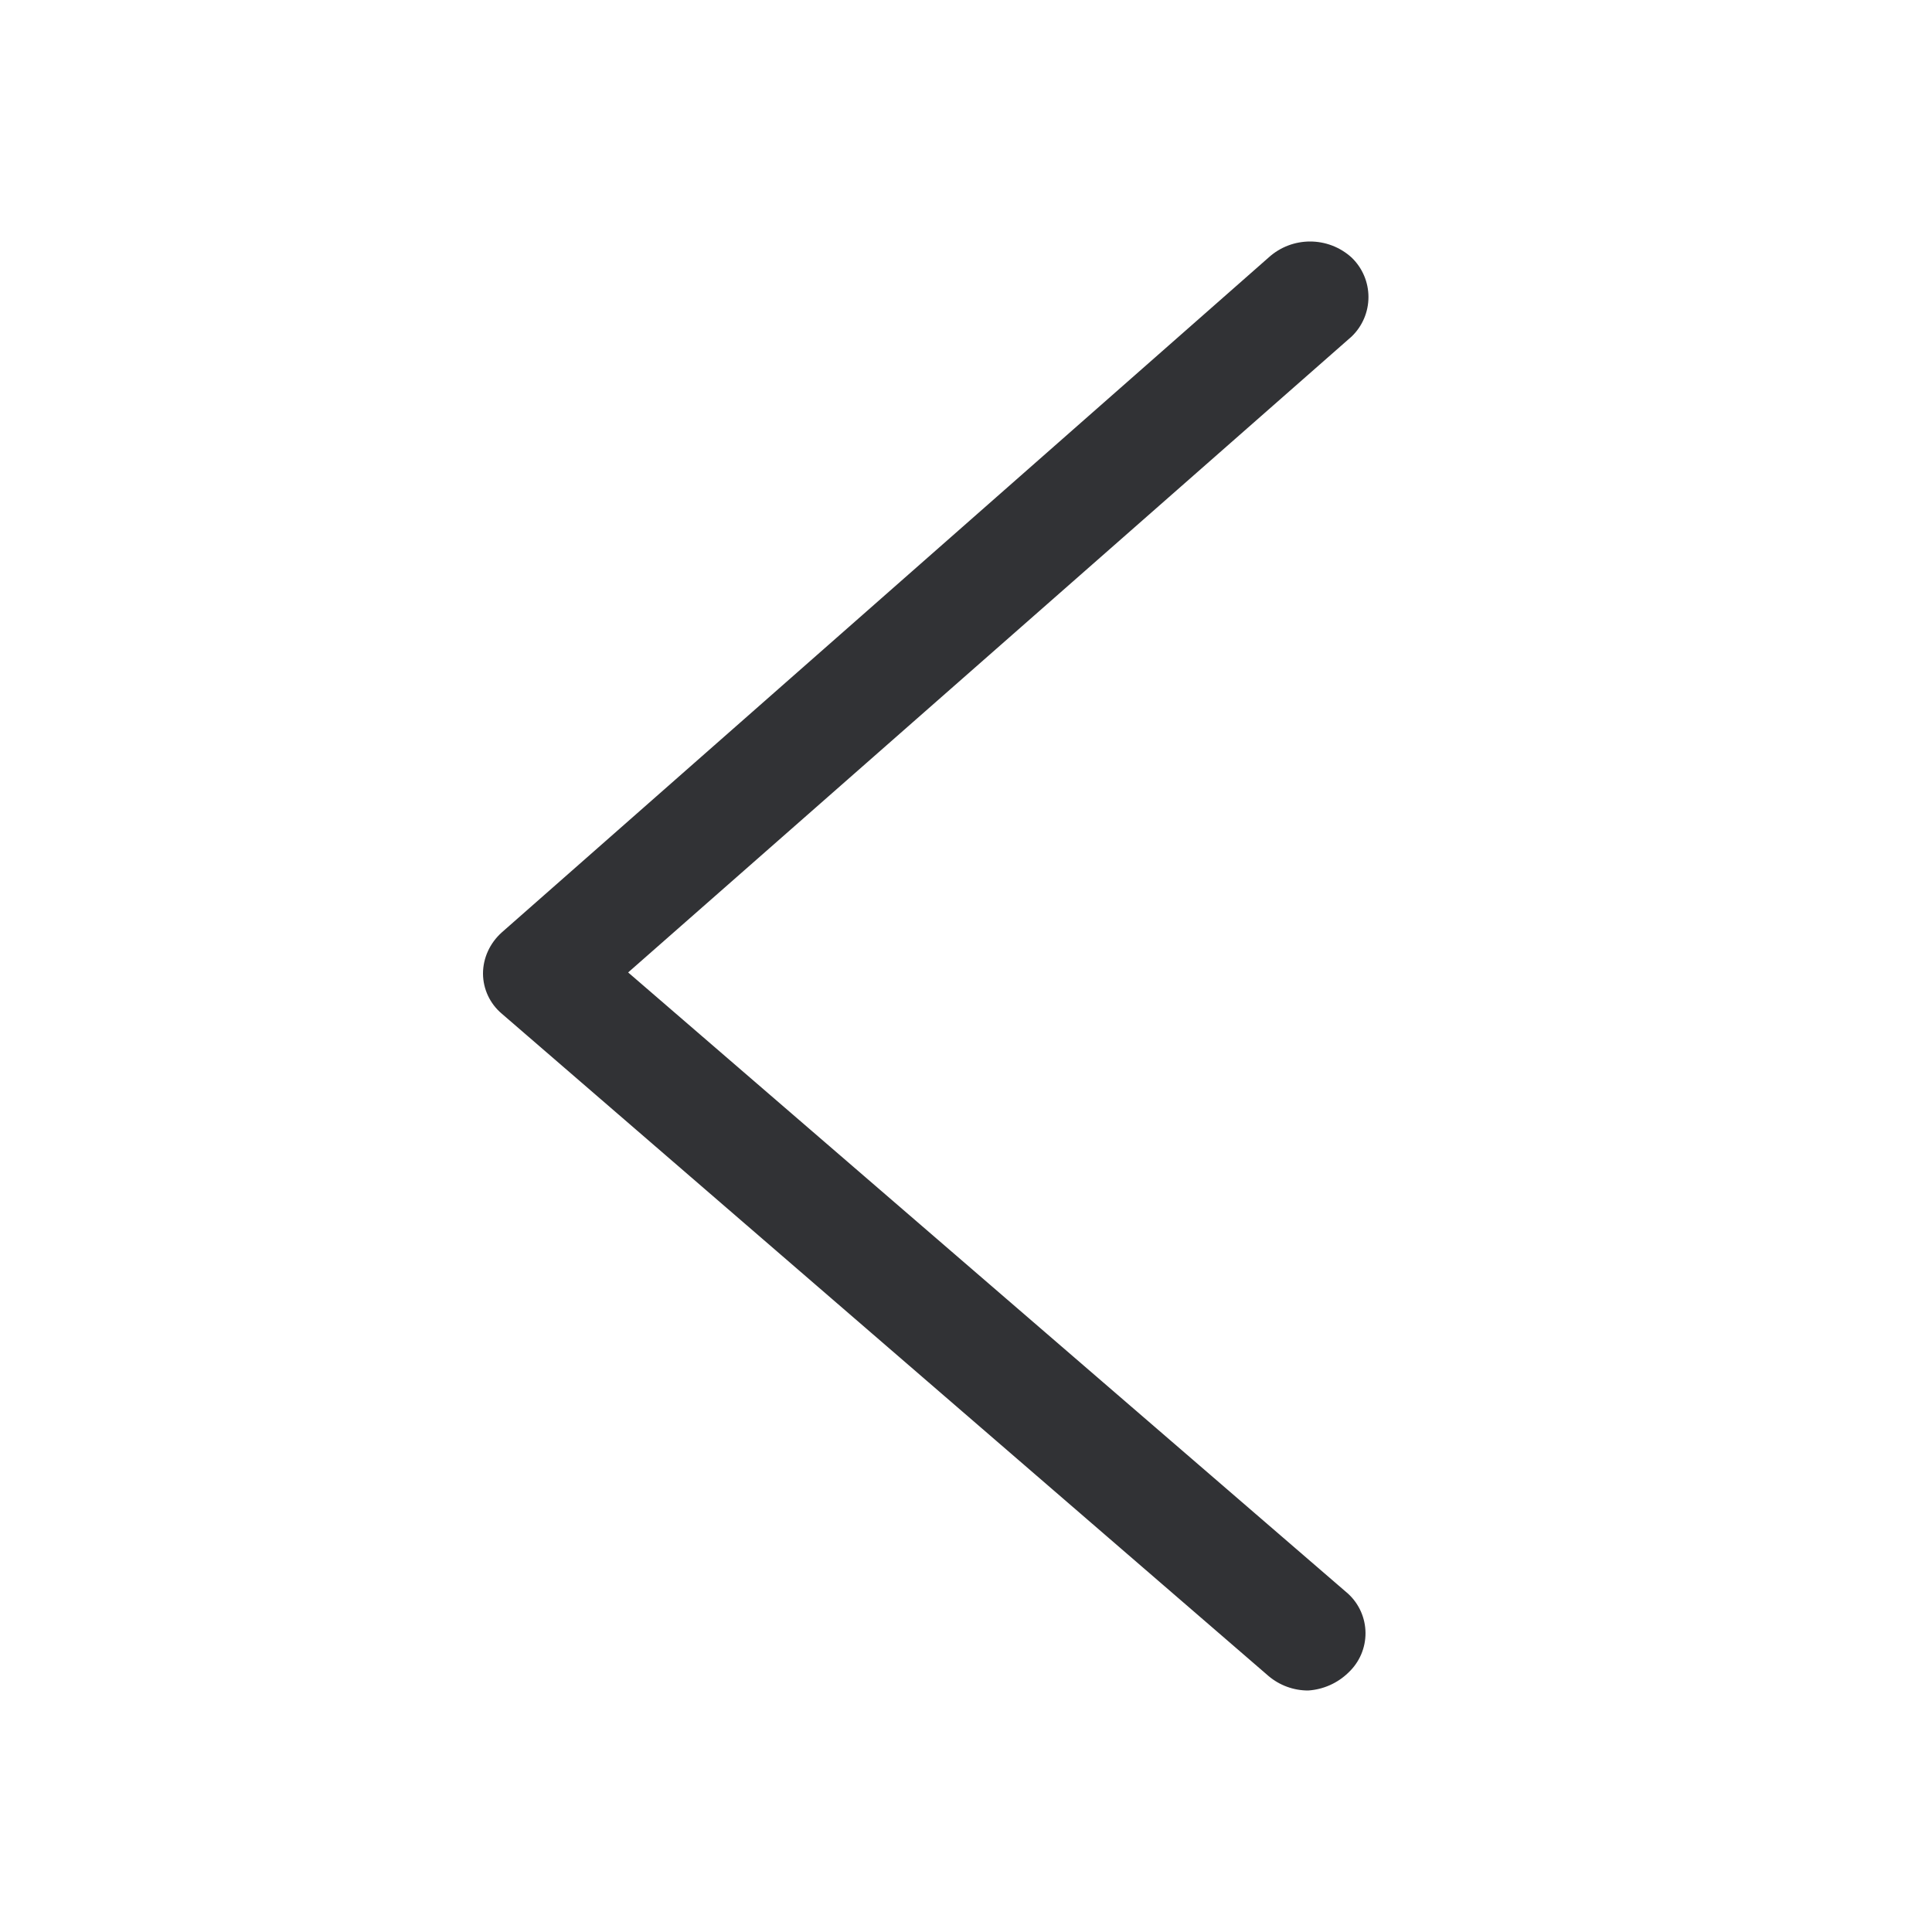
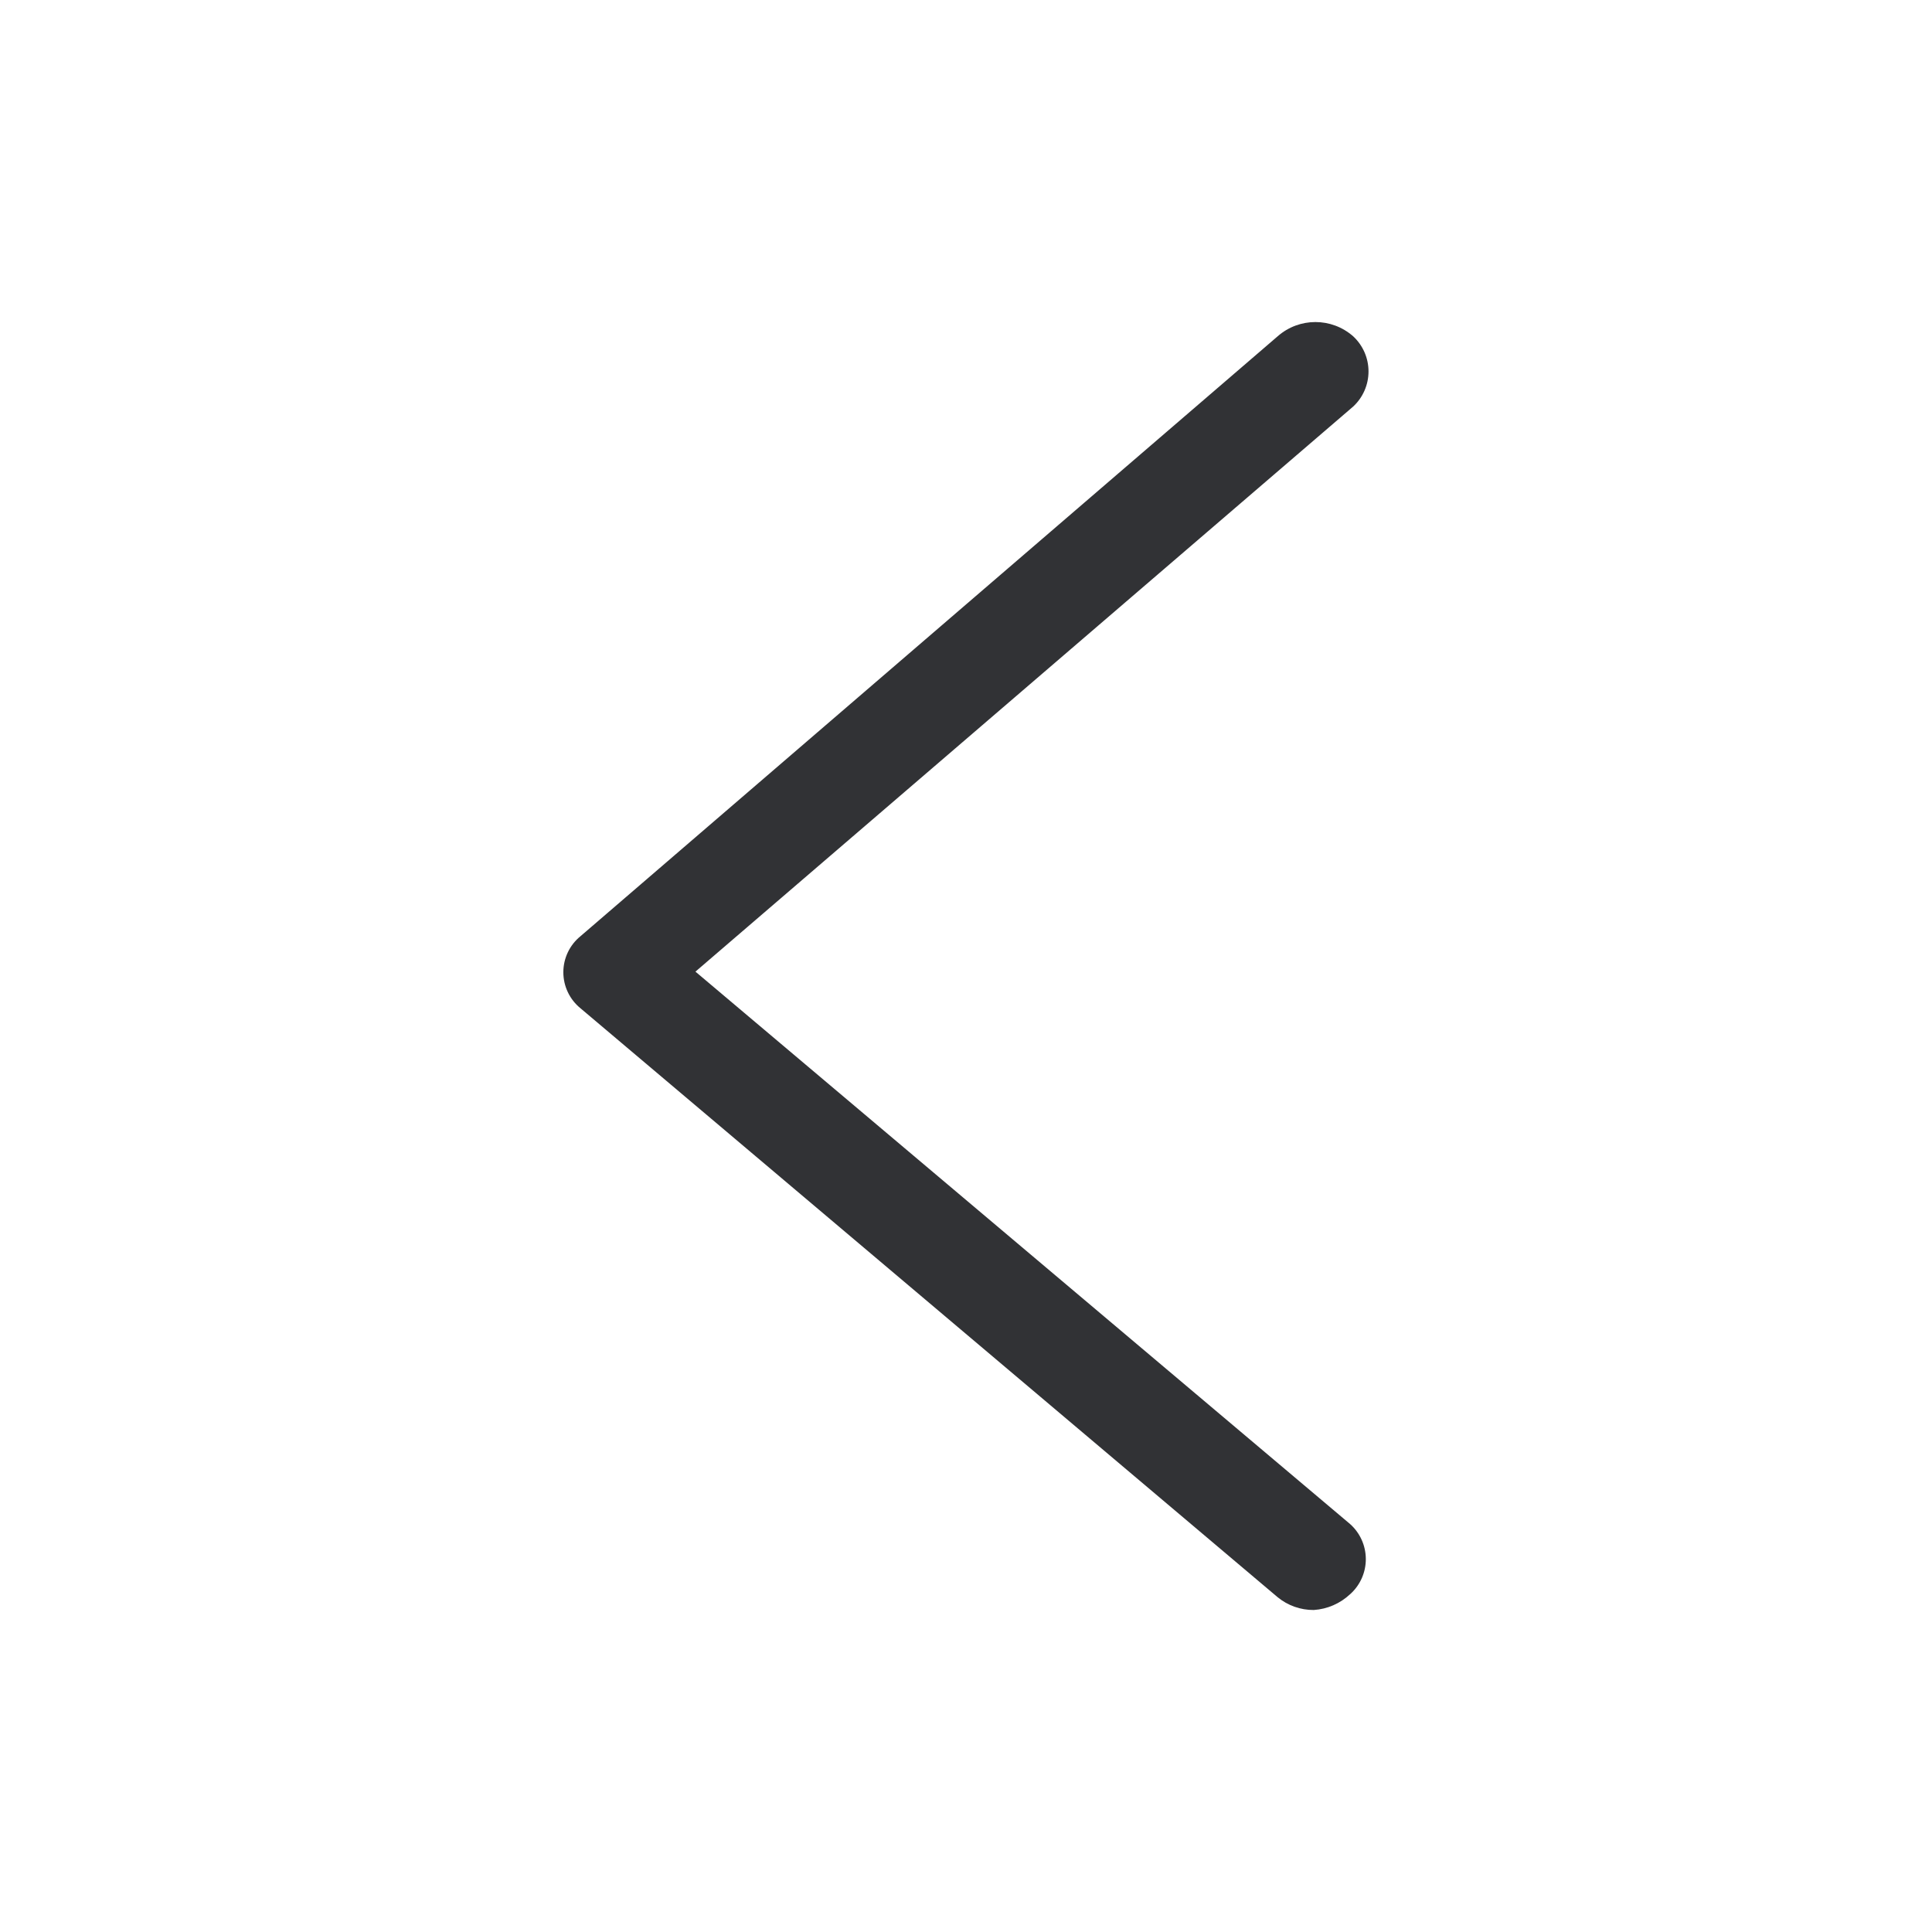
<svg xmlns="http://www.w3.org/2000/svg" width="24" height="24" viewBox="0 0 24 24">
-   <path d="M16.251 21a.76.76 0 01-.493-.18l-9.525-8.228A.655.655 0 016 12.095c0-.195.086-.38.233-.512L15.758 3.2a.767.767 0 011.033 0 .68.68 0 010 .98l-8.988 7.9 8.945 7.719a.667.667 0 01.005.976l-.005.005a.79.79 0 01-.497.22z" fill="#313235" fill-rule="nonzero" />
+   <path d="M16.32 20a.7.7 0 01-.45-.16l-8.658-7.314a.577.577 0 010-.897l8.659-7.451a.71.71 0 01.939 0 .595.595 0 010 .872l-8.171 7.02 8.132 6.862a.584.584 0 01.005.868l-.005.004a.727.727 0 01-.451.196z" fill="#313235" fill-rule="nonzero" />
</svg>
